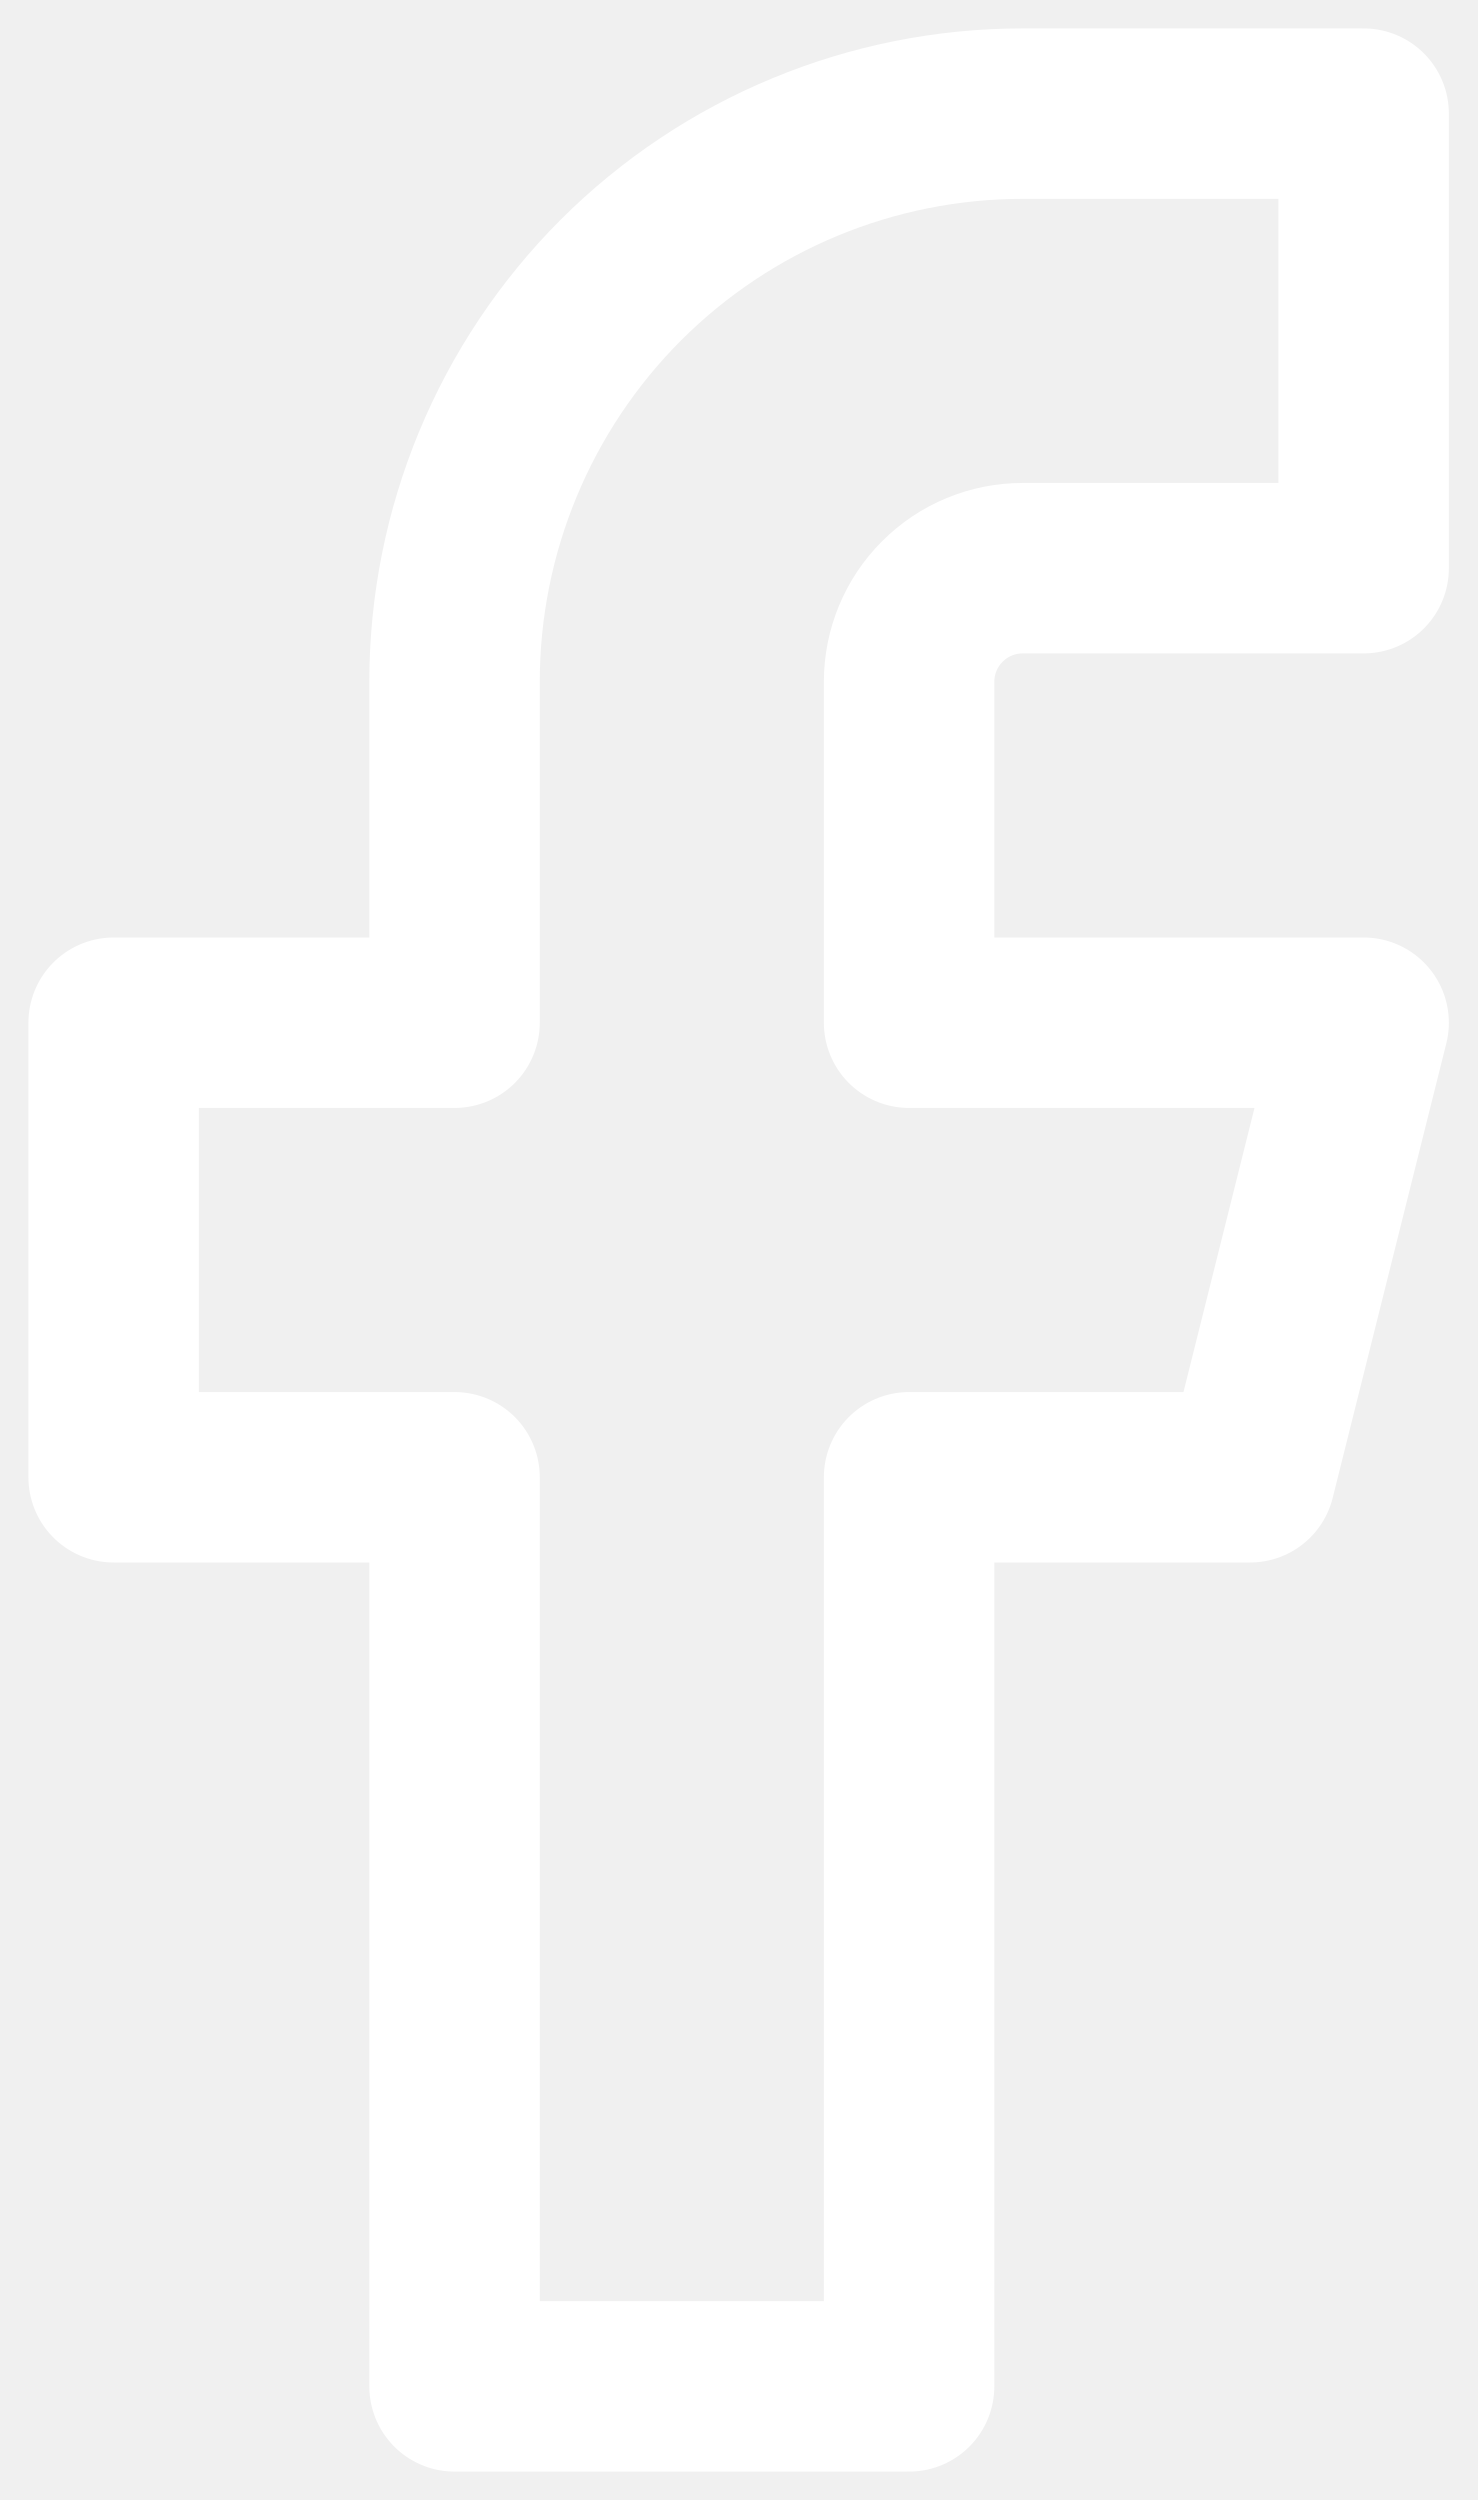
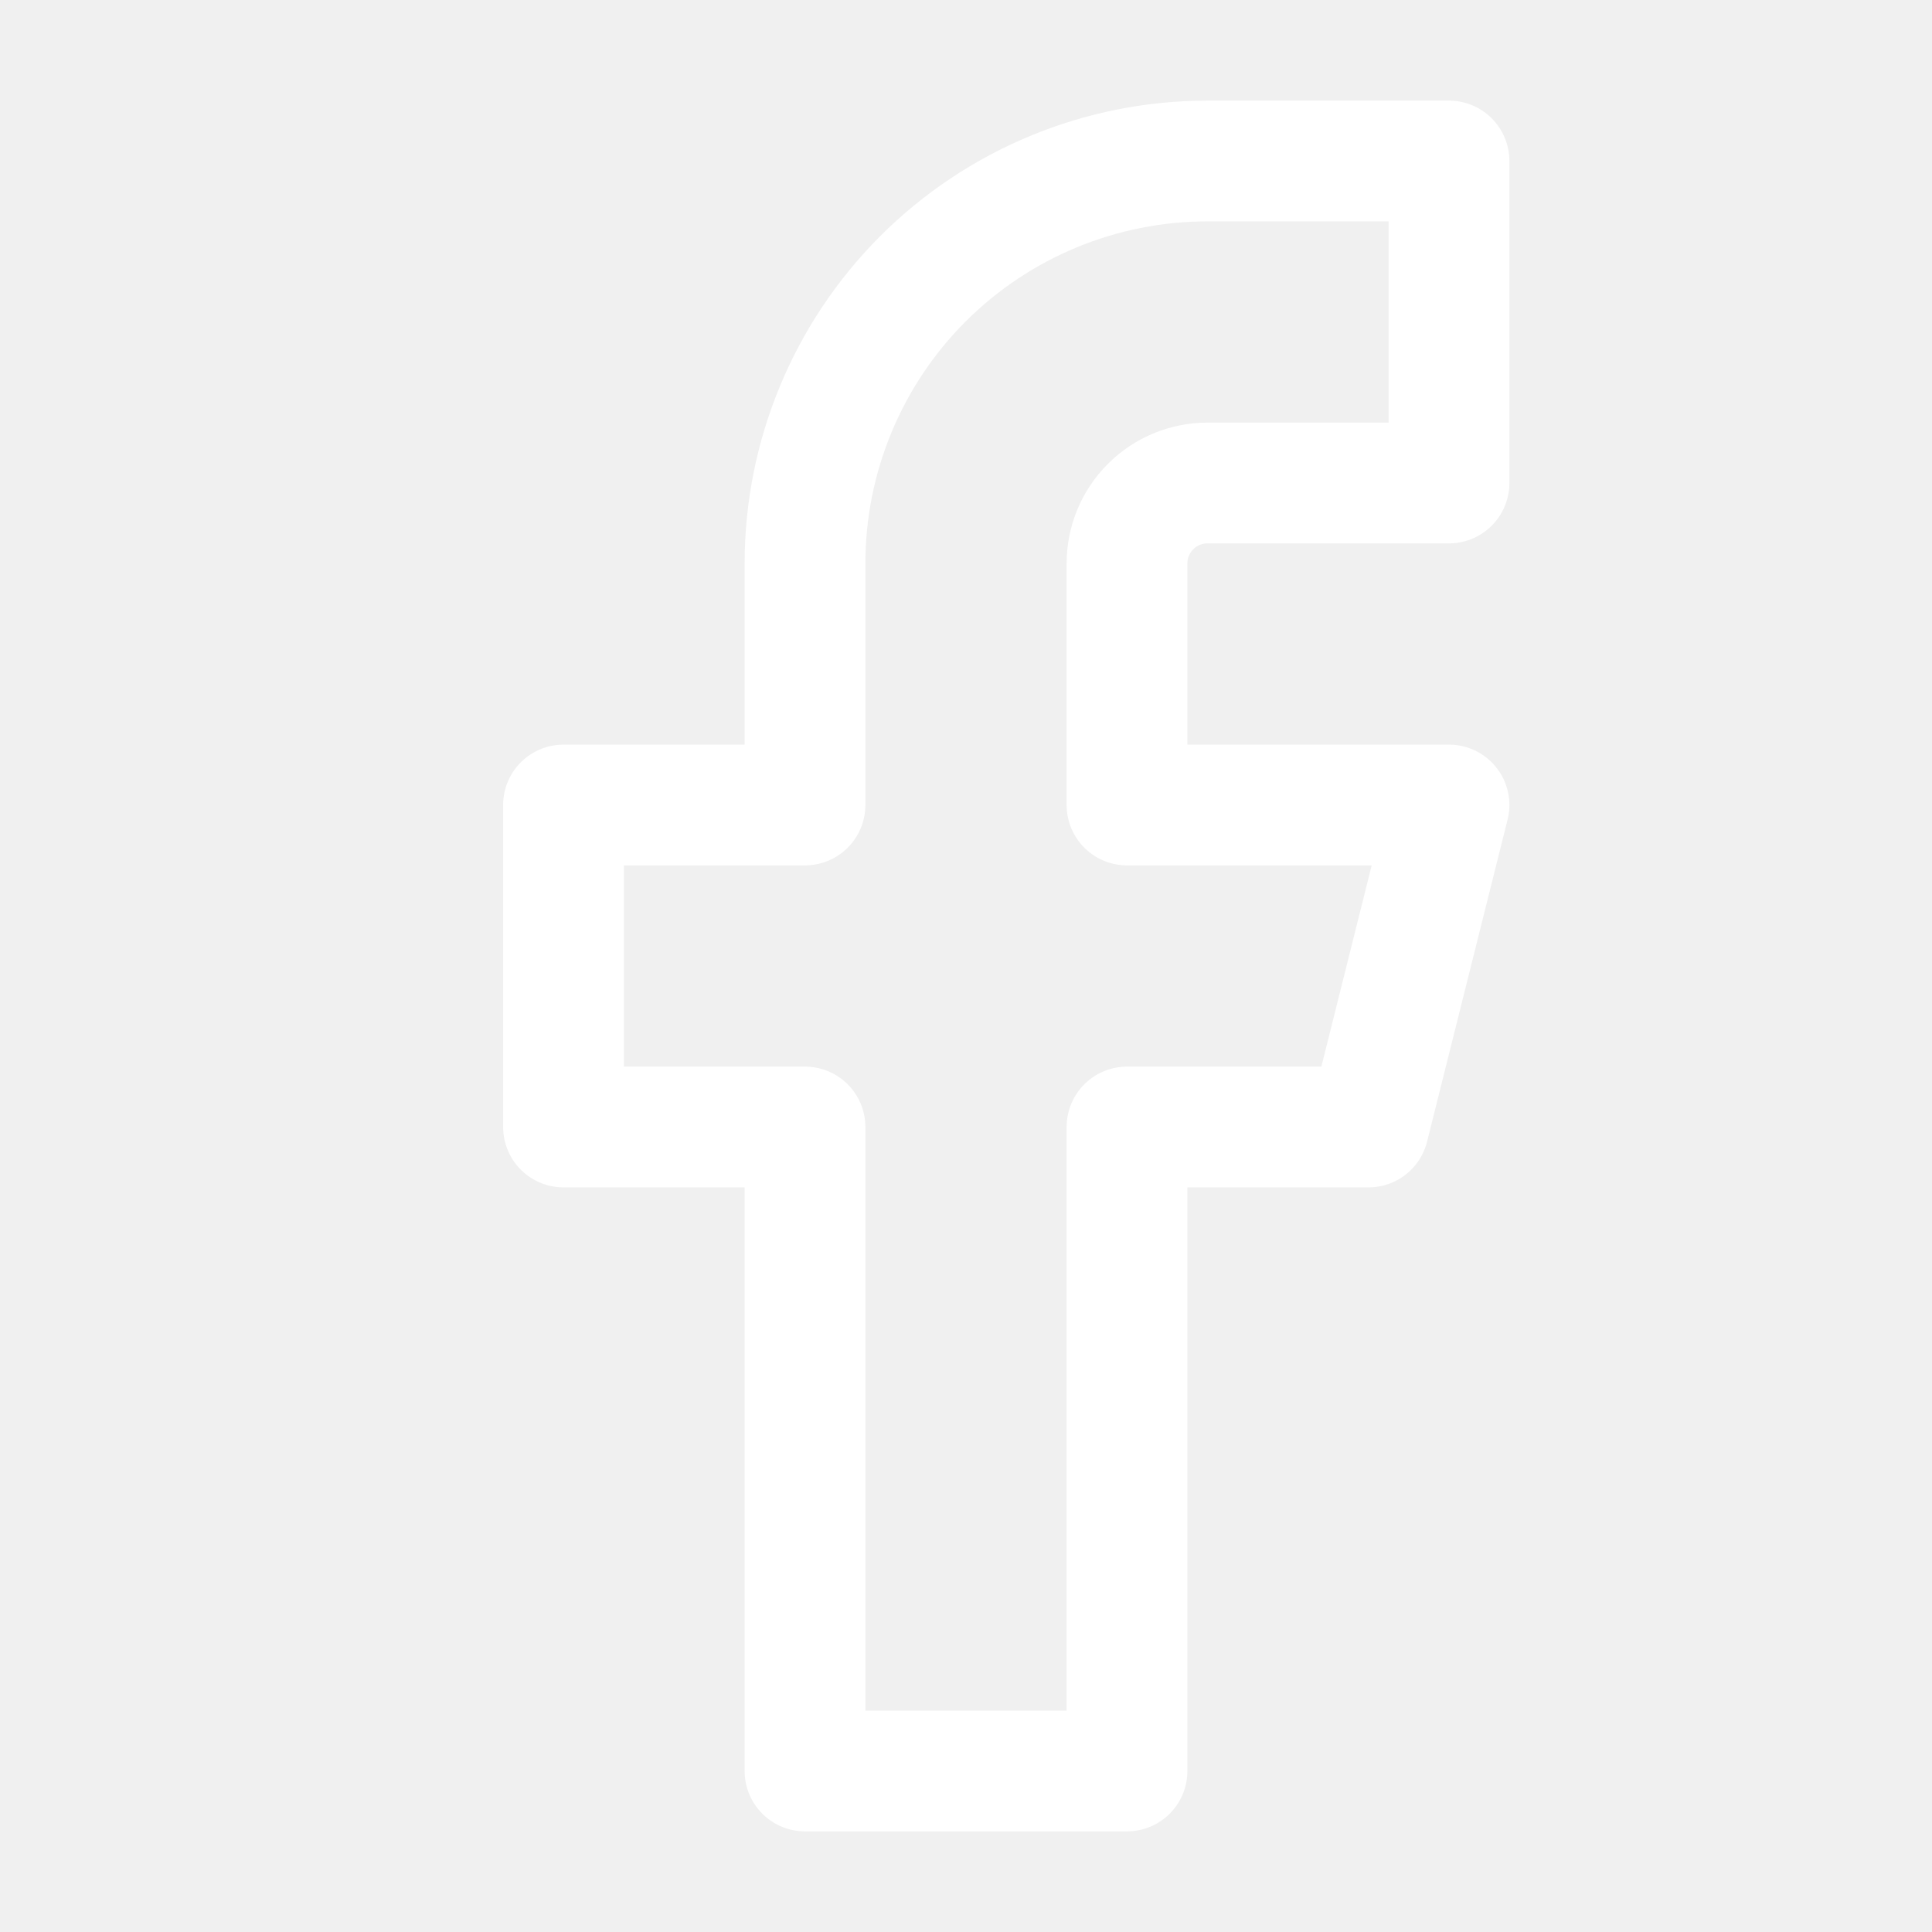
- <svg xmlns="http://www.w3.org/2000/svg" width="13" height="22" viewBox="0 0 13 22" fill="none">
-   <path d="M12 1H9C7.674 1 6.402 1.527 5.464 2.464C4.527 3.402 4 4.674 4 6V9H1V13H4V21H8V13H11L12 9H8V6C8 5.735 8.105 5.48 8.293 5.293C8.48 5.105 8.735 5 9 5H12V1Z" stroke="white" stroke-width="1.5" stroke-linecap="round" stroke-linejoin="round" />
+ <svg xmlns="http://www.w3.org/2000/svg" width="24" height="24" viewBox="0 0 24 24" fill="none">
+   <g id="facebook">
+     <path id="Vector" d="M18 2H15C13.674 2 12.402 2.527 11.464 3.464C10.527 4.402 10 5.674 10 7V10H7V14H10V22H14V14H17L18 10H14V7C14 6.735 14.105 6.48 14.293 6.293C14.48 6.105 14.735 6 15 6H18V2Z" stroke="white" stroke-width="1.5" stroke-linecap="round" stroke-linejoin="round" />
+   </g>
</svg>
